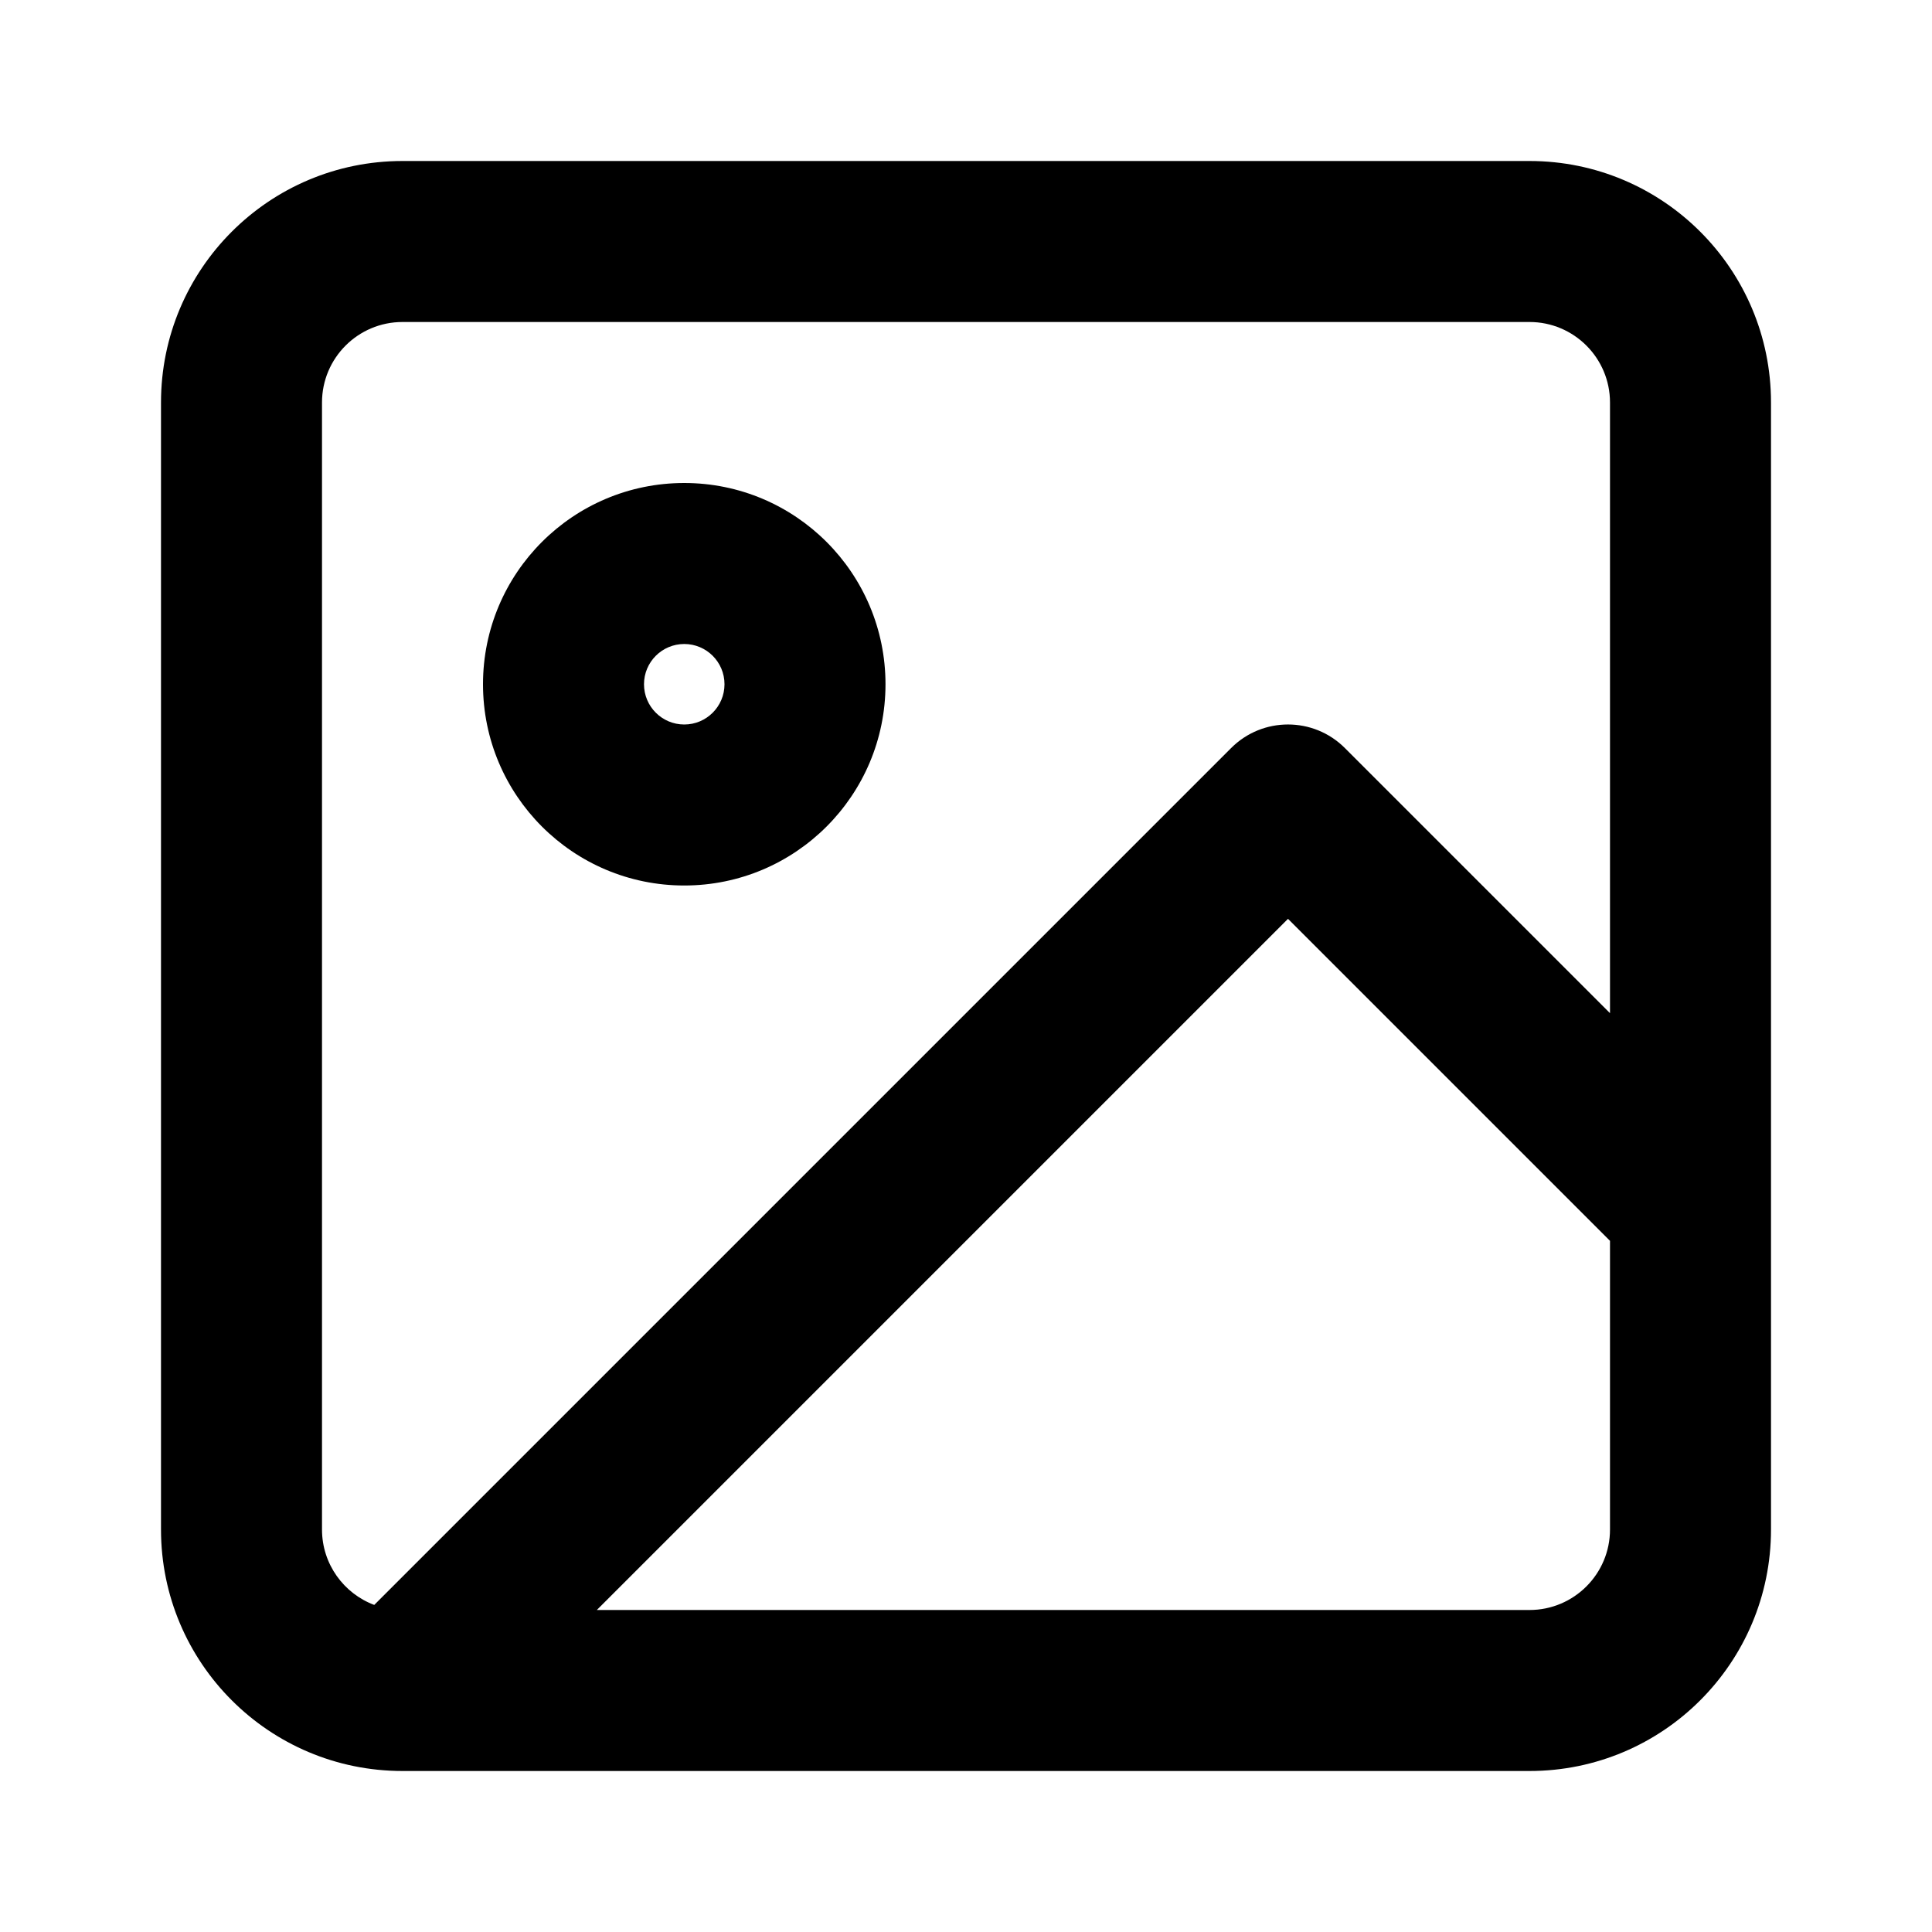
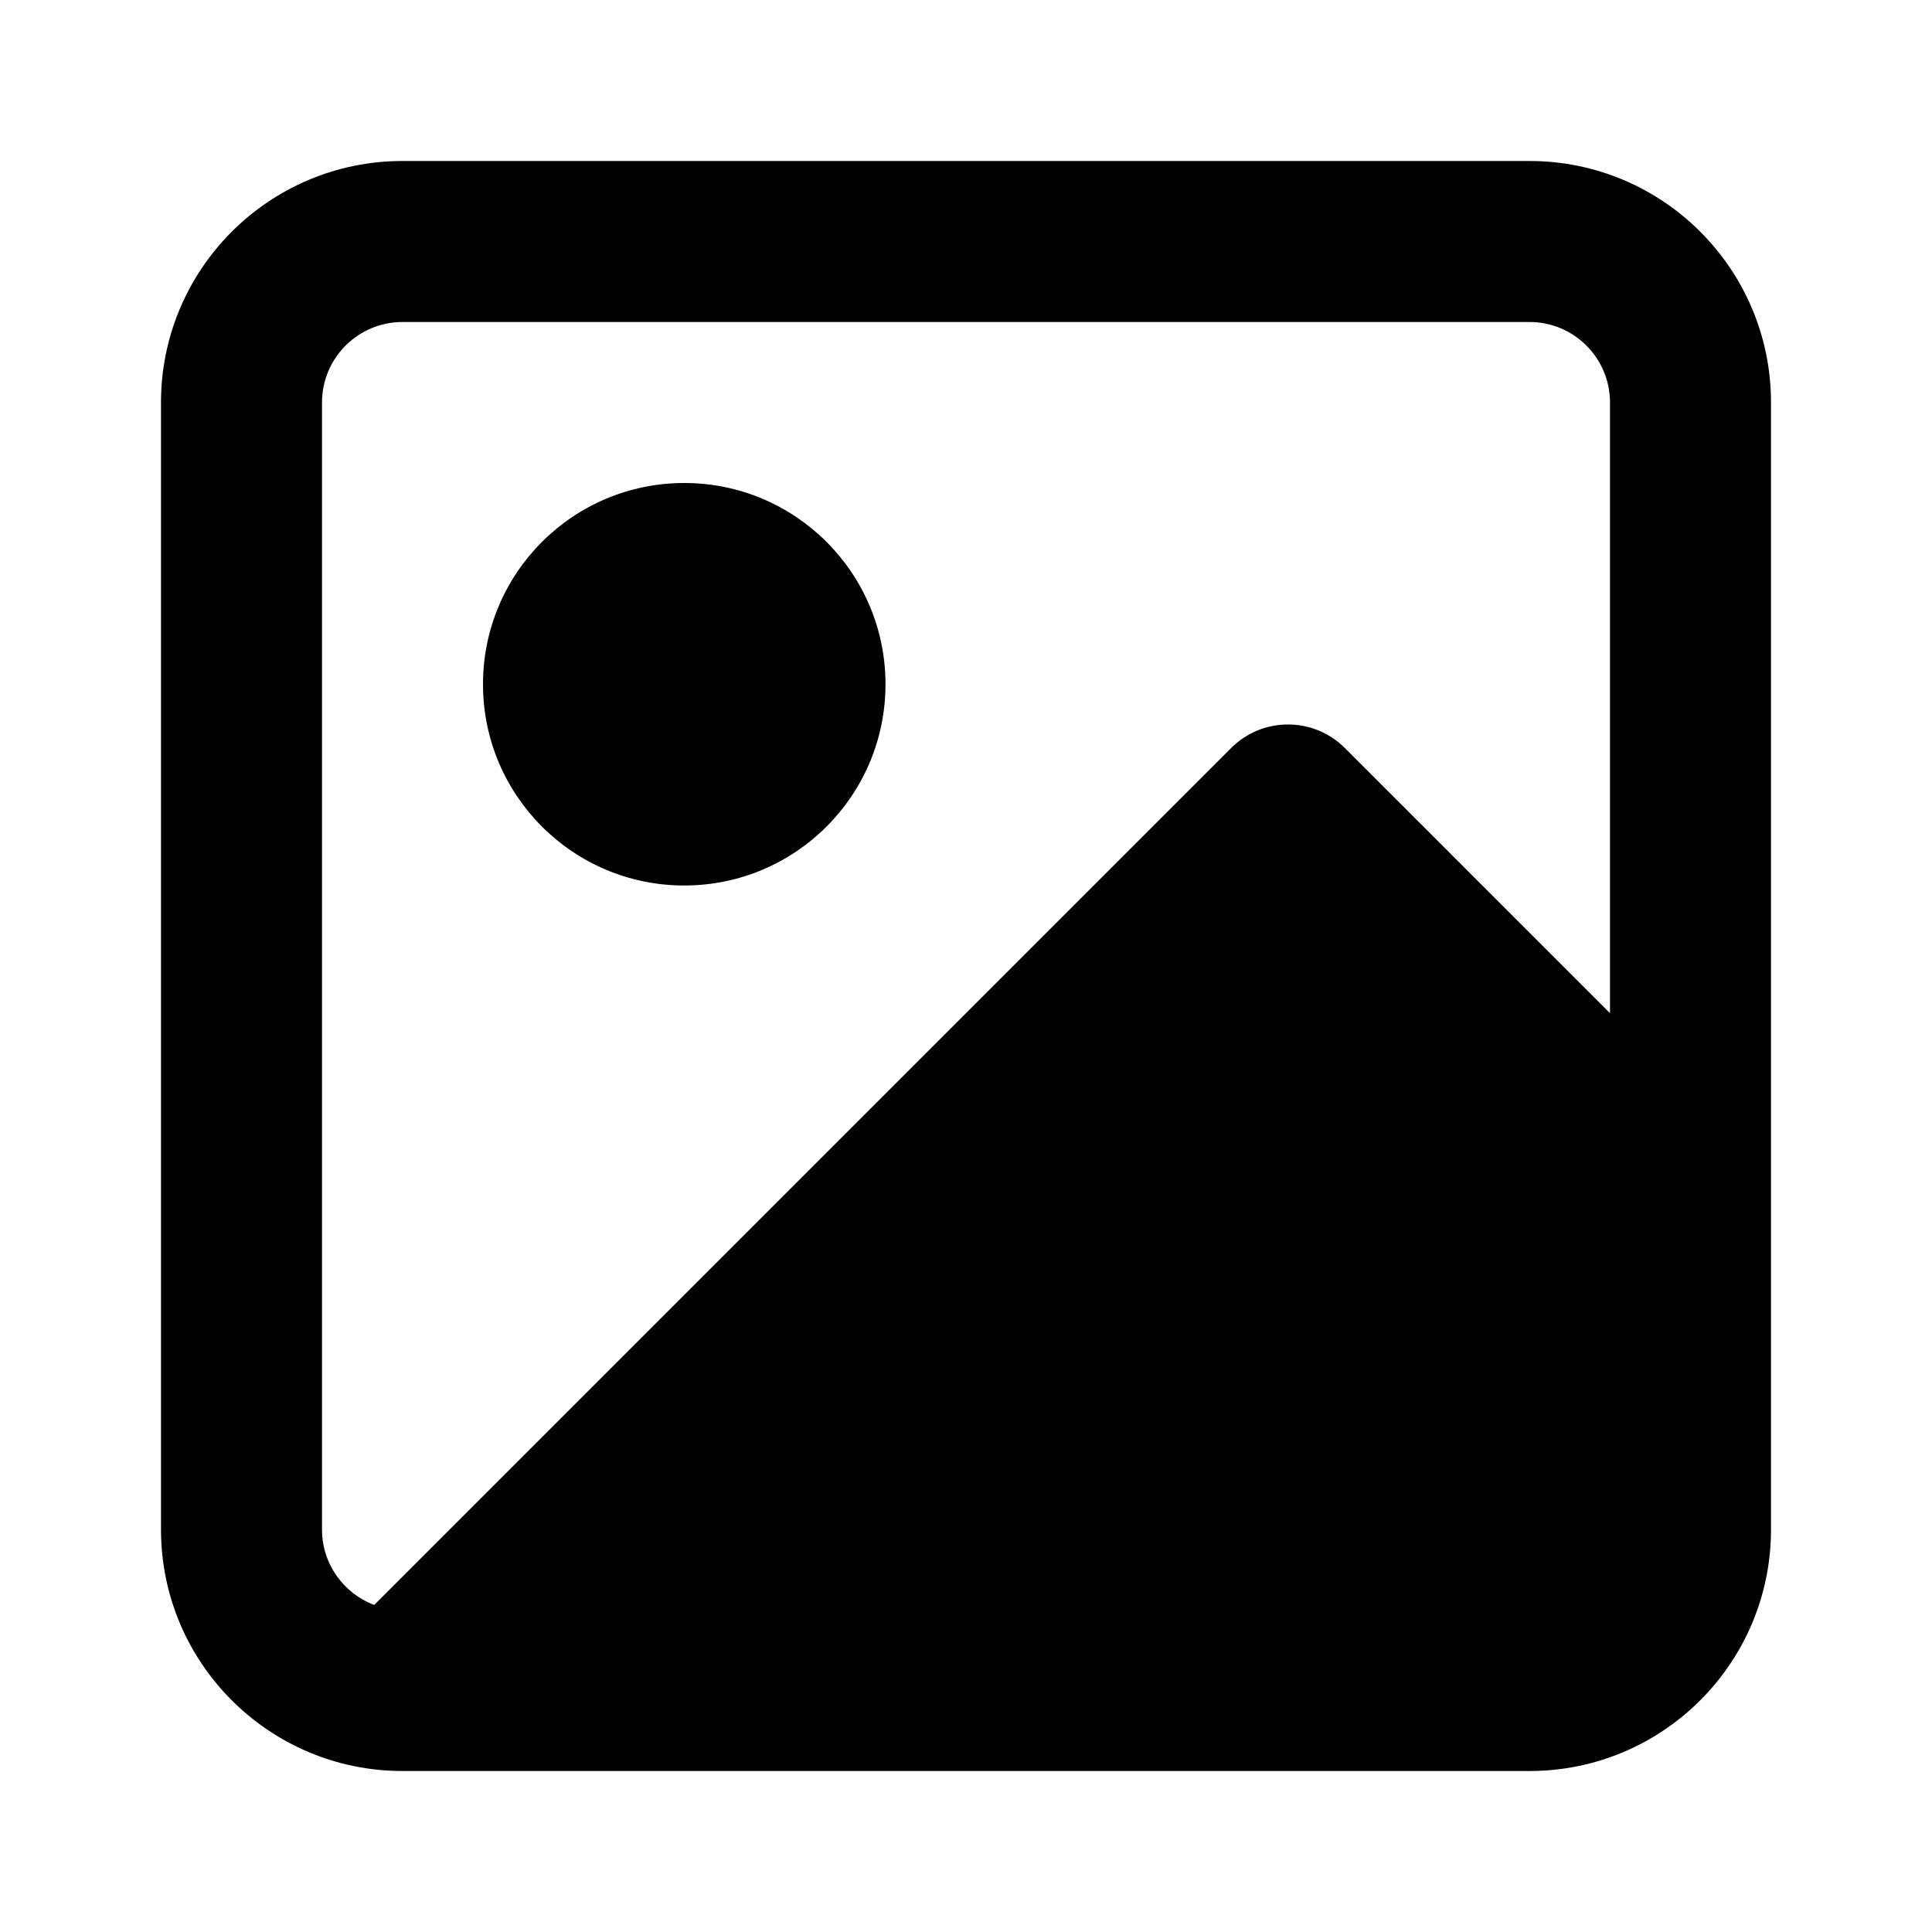
<svg xmlns="http://www.w3.org/2000/svg" width="24" height="24" viewBox="0 0 24 24" fill="none">
-   <path fill-rule="evenodd" clip-rule="evenodd" d="M5 2H19C20.657 2 22 3.343 22 5V14.997C22 14.999 22 15.001 22 15.003V19C22 20.657 20.657 22 19 22H5C3.343 22 2 20.657 2 19V5C2 3.343 3.343 2 5 2ZM20 12.586V5C20 4.448 19.552 4 19 4H5C4.448 4 4 4.448 4 5V19C4 19.429 4.27 19.795 4.649 19.937L15.293 9.293C15.683 8.902 16.317 8.902 16.707 9.293L20 12.586ZM7.414 20L16 11.414L20 15.414V19C20 19.552 19.552 20 19 20H7.414ZM6 8.5C6 9.881 7.119 11 8.5 11C9.881 11 11 9.881 11 8.5C11 7.119 9.881 6 8.5 6C7.119 6 6 7.119 6 8.5ZM8.5 9C8.776 9 9 8.776 9 8.5C9 8.224 8.776 8 8.5 8C8.224 8 8 8.224 8 8.5C8 8.776 8.224 9 8.5 9Z" fill="currentColor" />
+   <path d="M5 2H19C20.657 2 22 3.343 22 5V14.997C22 14.999 22 15.001 22 15.003V19C22 20.657 20.657 22 19 22H5C3.343 22 2 20.657 2 19V5C2 3.343 3.343 2 5 2ZM20 12.586V5C20 4.448 19.552 4 19 4H5C4.448 4 4 4.448 4 5V19C4 19.429 4.27 19.795 4.649 19.937L15.293 9.293C15.683 8.902 16.317 8.902 16.707 9.293L20 12.586ZM7.414 20L16 11.414L20 15.414V19C20 19.552 19.552 20 19 20H7.414ZM6 8.5C6 9.881 7.119 11 8.5 11C9.881 11 11 9.881 11 8.5C11 7.119 9.881 6 8.5 6C7.119 6 6 7.119 6 8.5ZM8.5 9C8.776 9 9 8.776 9 8.5C9 8.224 8.776 8 8.5 8C8.224 8 8 8.224 8 8.5C8 8.776 8.224 9 8.5 9Z" fill="currentColor" />
</svg>
